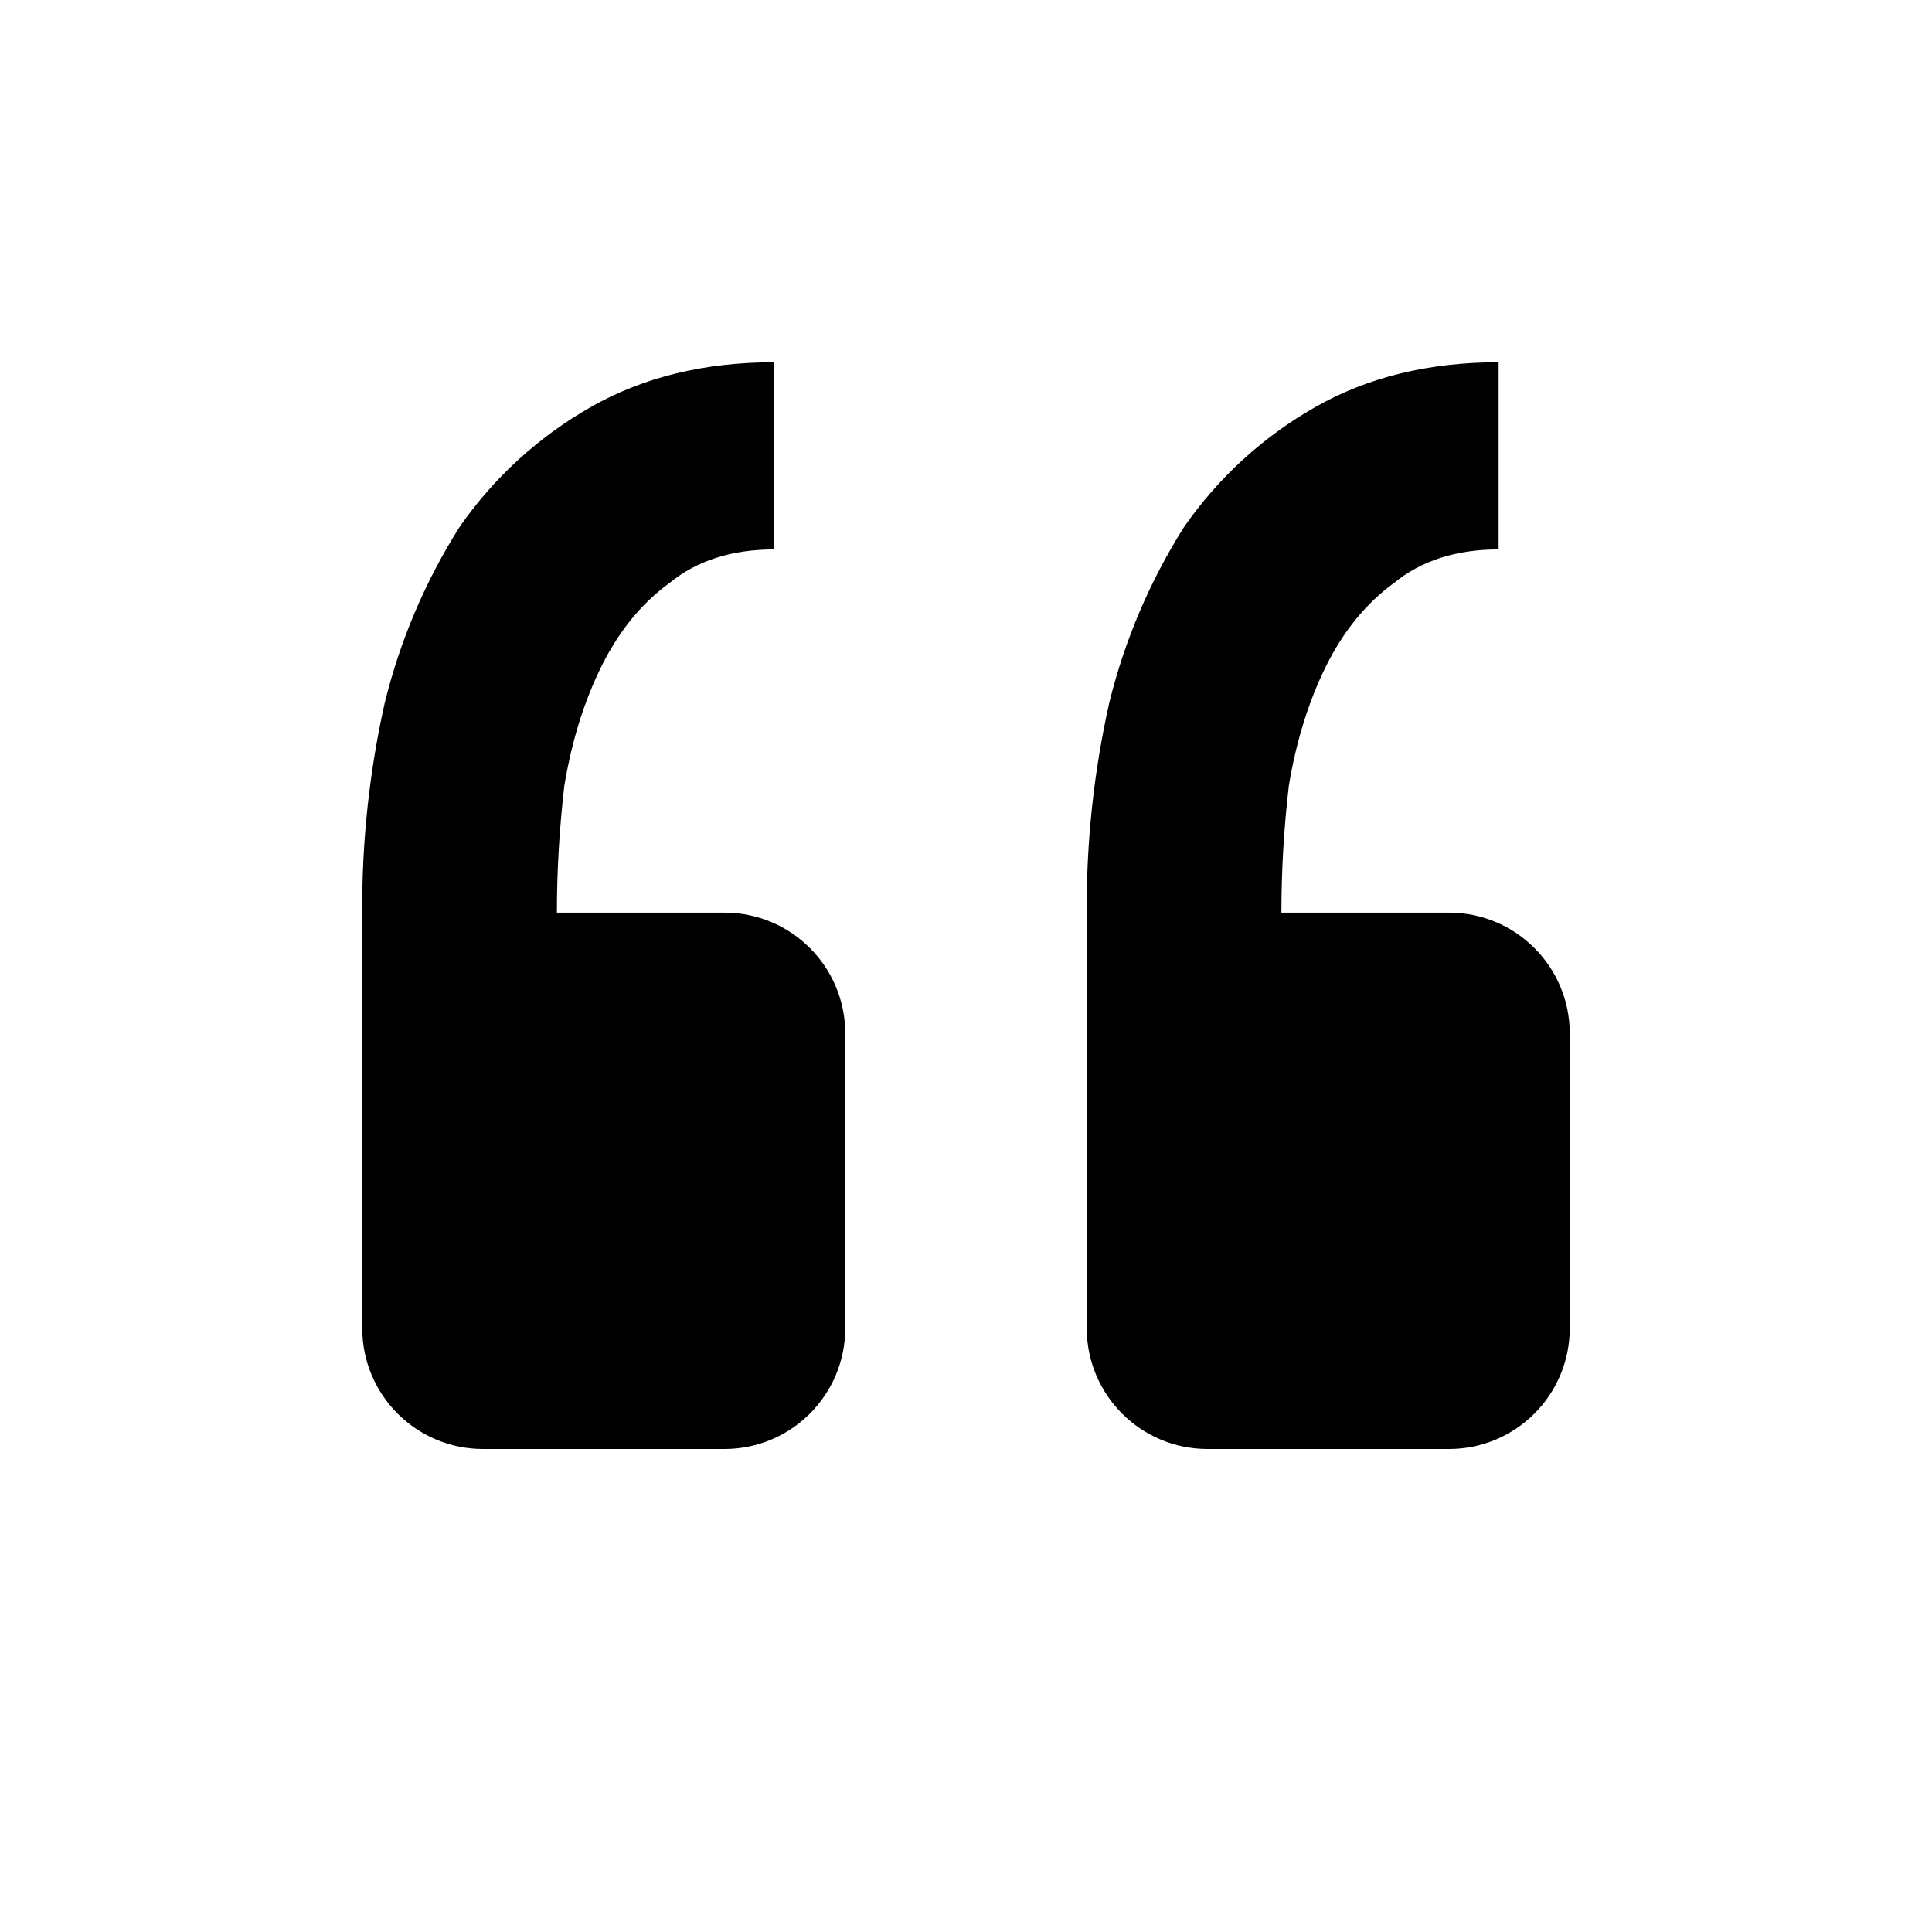
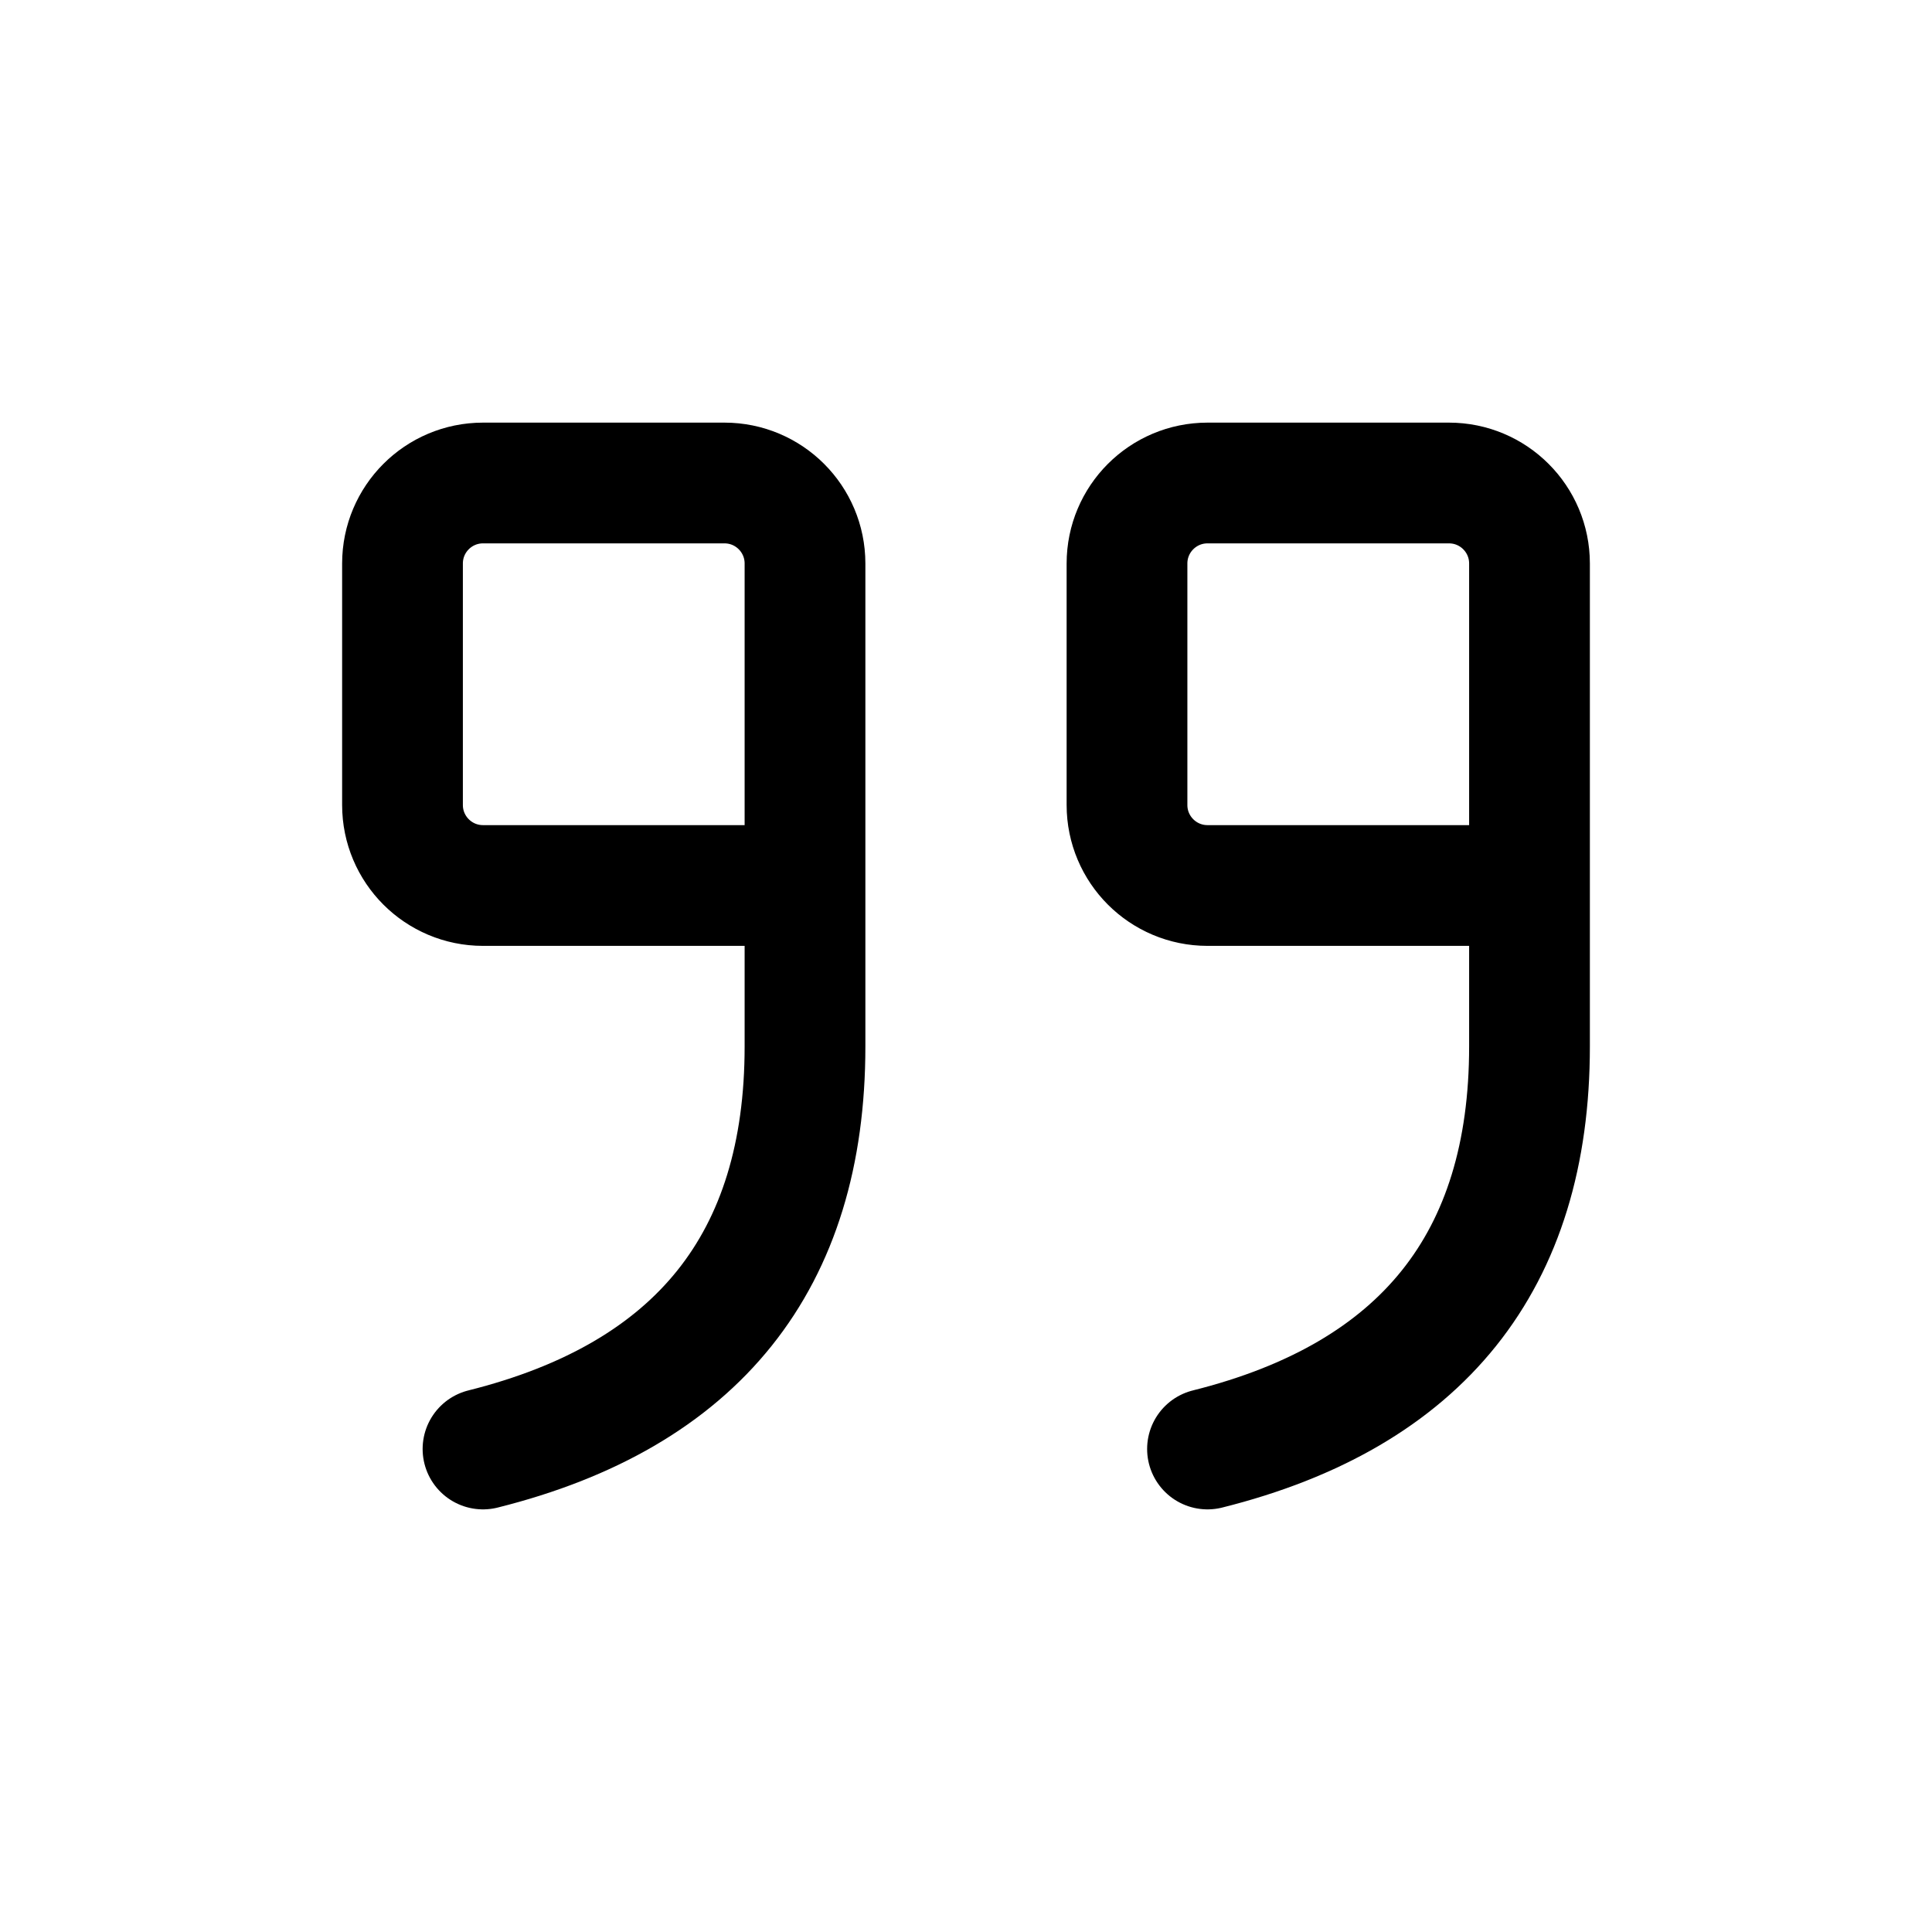
- <svg xmlns="http://www.w3.org/2000/svg" fill="currentColor" viewBox="0 0 16 16">
-   <path d="M12 12a1 1 0 0 0 1-1V8.558a1 1 0 0 0-1-1h-1.388c0-.351.021-.703.062-1.054.062-.372.166-.703.31-.992.145-.29.331-.517.559-.683.227-.186.516-.279.868-.279V3c-.579 0-1.085.124-1.52.372a3.322 3.322 0 0 0-1.085.992 4.92 4.92 0 0 0-.62 1.458A7.712 7.712 0 0 0 9 7.558V11a1 1 0 0 0 1 1h2Zm-6 0a1 1 0 0 0 1-1V8.558a1 1 0 0 0-1-1H4.612c0-.351.021-.703.062-1.054.062-.372.166-.703.31-.992.145-.29.331-.517.559-.683.227-.186.516-.279.868-.279V3c-.579 0-1.085.124-1.52.372a3.322 3.322 0 0 0-1.085.992 4.92 4.92 0 0 0-.62 1.458A7.712 7.712 0 0 0 3 7.558V11a1 1 0 0 0 1 1h2Z" />
+ <svg xmlns="http://www.w3.org/2000/svg" fill="none" viewBox="0 0 24 24" stroke-width="1.5" stroke="currentColor">
+   <path stroke-linecap="round" stroke-linejoin="round" d="M10 11h-4a1 1 0 0 1 -1 -1v-3a1 1 0 0 1 1 -1h3a1 1 0 0 1 1 1v6c0 2.667 -1.333 4.333 -4 5" />
+   <path stroke-linecap="round" stroke-linejoin="round" d="M19 11h-4a1 1 0 0 1 -1 -1v-3a1 1 0 0 1 1 -1h3a1 1 0 0 1 1 1v6c0 2.667 -1.333 4.333 -4 5" />
</svg>
